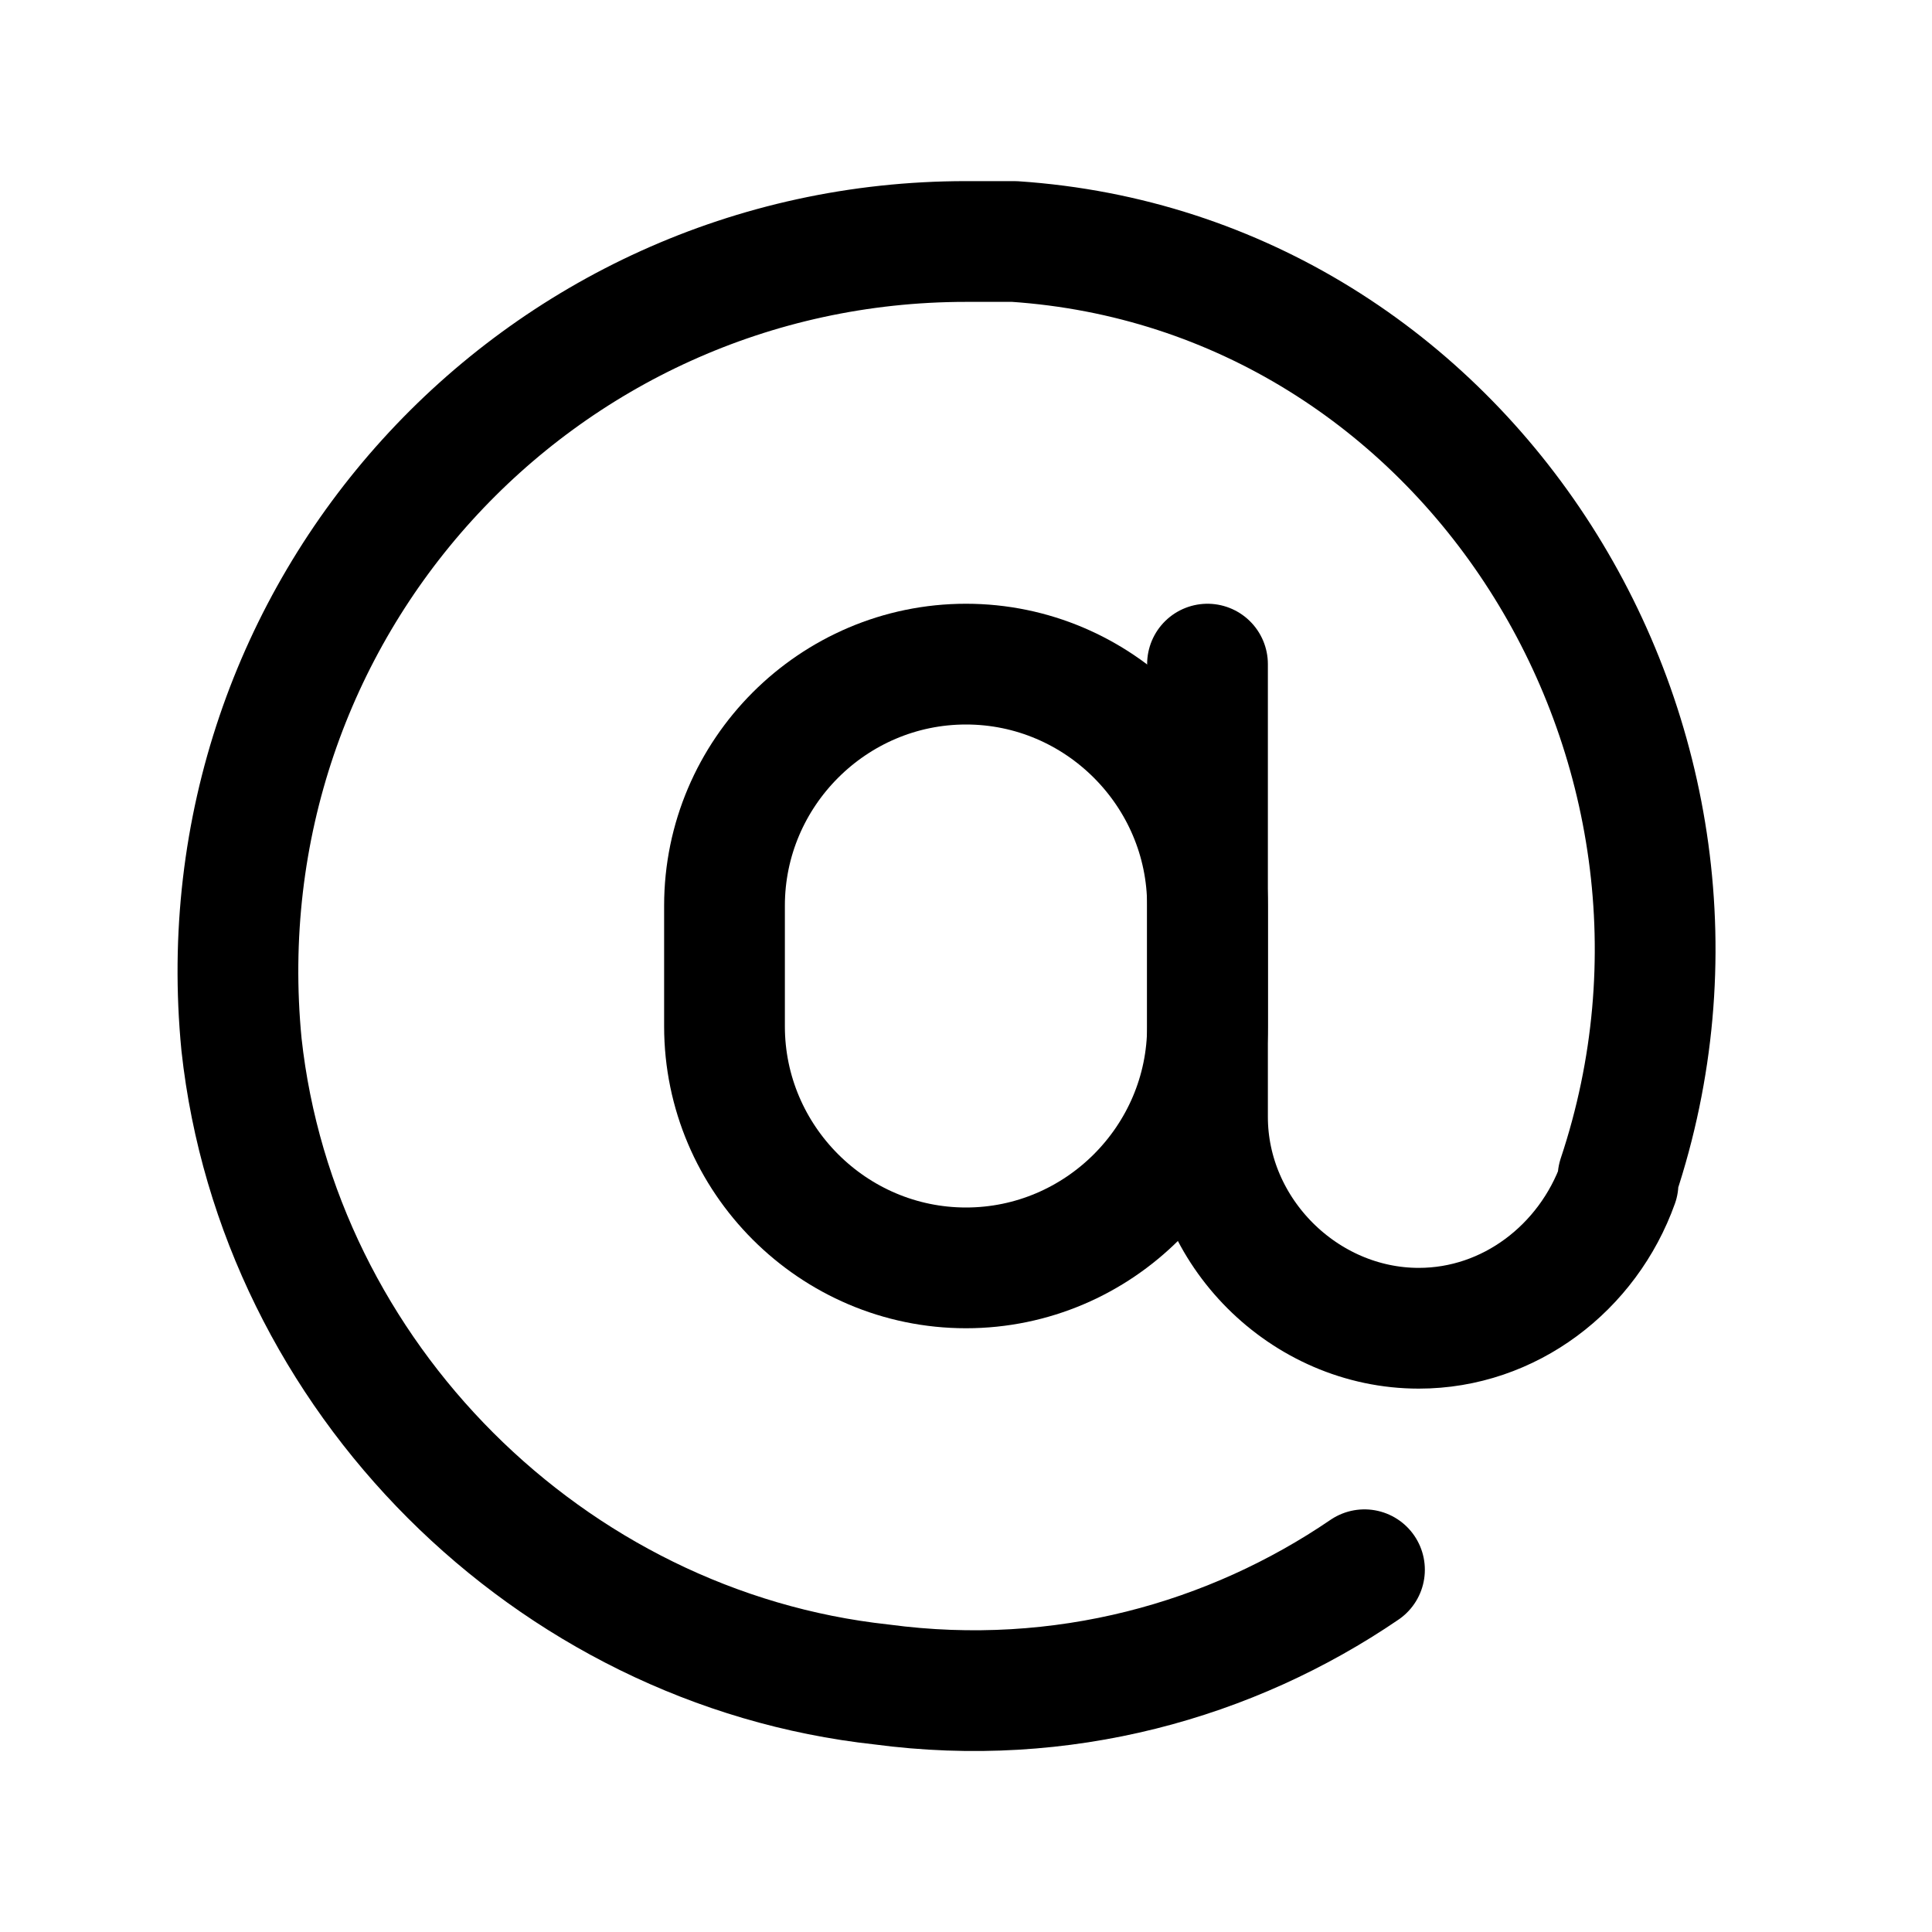
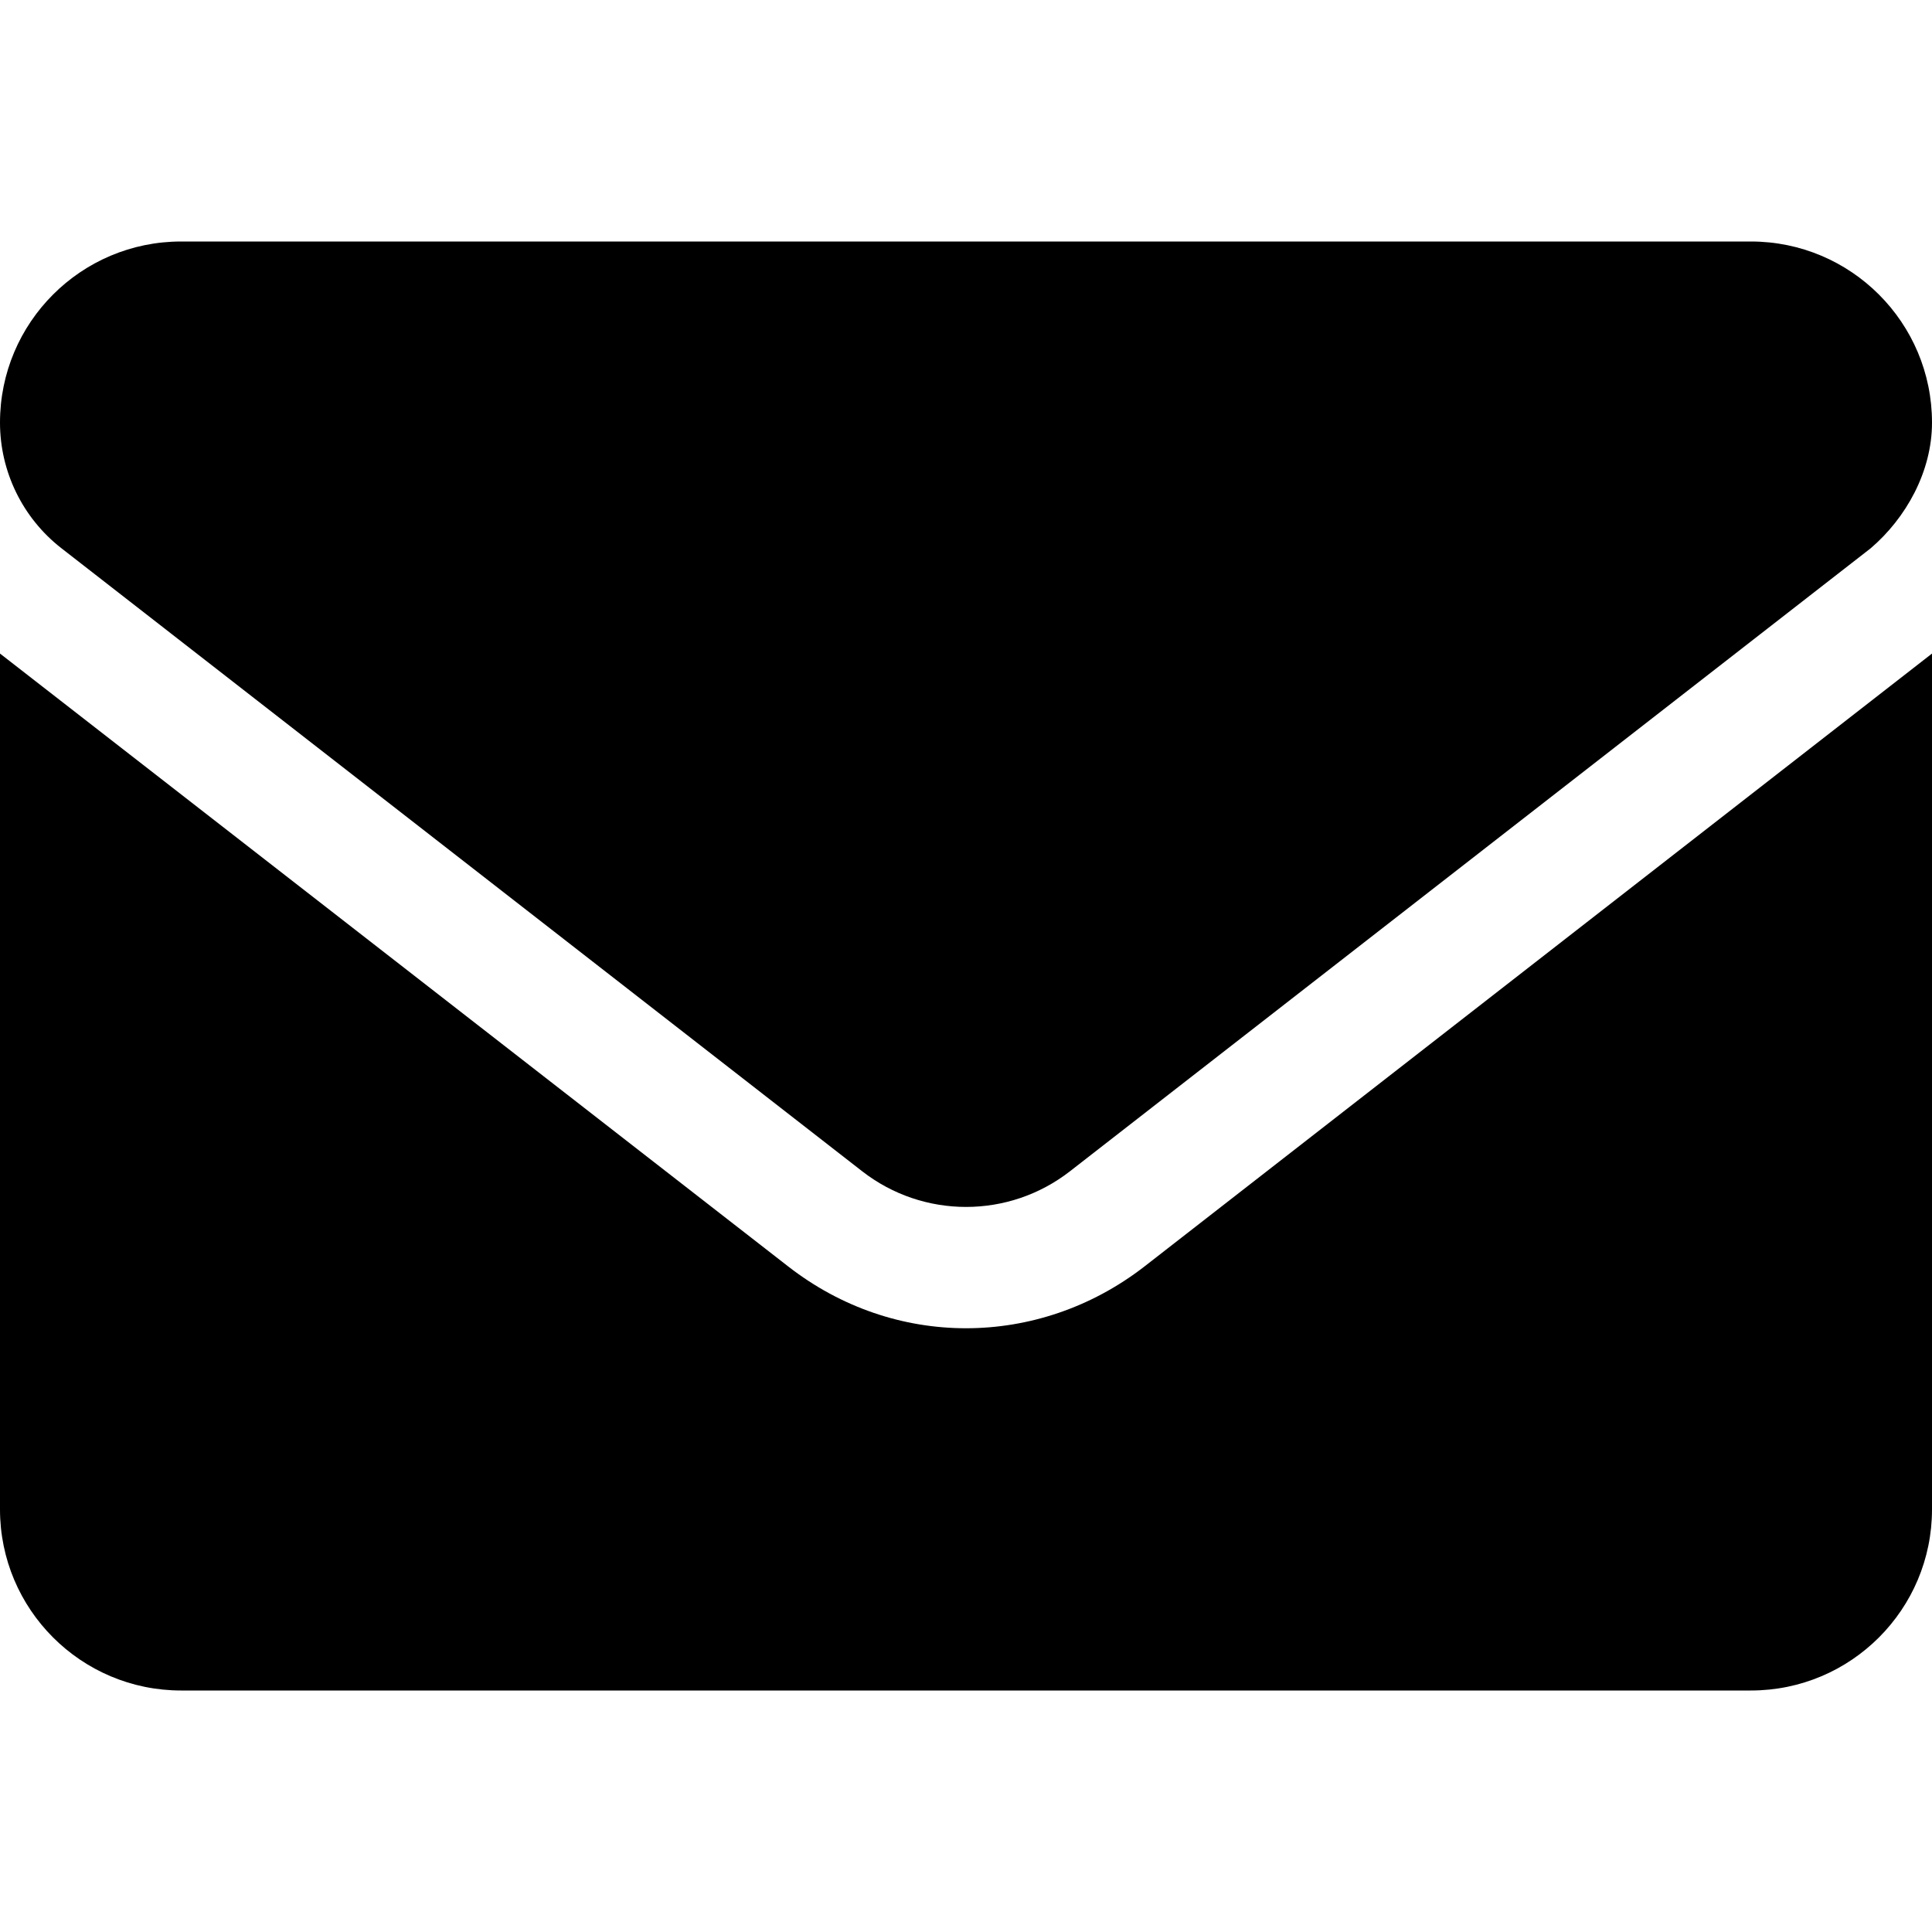
- <svg xmlns="http://www.w3.org/2000/svg" id="Icons" style="enable-background:new 0 0 32 32;" version="1.1" viewBox="0 0 32 32" xml:space="preserve">
-   <style type="text/css">
- 	.st0{fill:none;stroke:#000000;stroke-width:2;stroke-linecap:round;stroke-linejoin:round;stroke-miterlimit:10;}
- 	.st1{fill:none;stroke:#000000;stroke-width:2;stroke-linejoin:round;stroke-miterlimit:10;}
- </style>
-   <path class="st0" d="M22.6,26c-2.2,1.5-5,2.3-8,1.9c-5.5-0.6-10-5.1-10.6-10.6C3.3,10.1,8.9,4,16,4c0.3,0,0.6,0,0.8,0  c7.5,0.5,12.4,8.3,10,15.5l0,0.1C26.3,21,25,22,23.5,22h0c-1.9,0-3.5-1.6-3.5-3.5V11" />
-   <path class="st0" d="M16,21L16,21c-2.2,0-4-1.8-4-4v-2c0-2.2,1.8-4,4-4h0c2.2,0,4,1.8,4,4v2C20,19.2,18.2,21,16,21z" />
+ <svg xmlns="http://www.w3.org/2000/svg" viewBox="0 0 512 512">
+   <path d="M256 352c-16.53 0-33.06-5.422-47.16-16.41L0 173.2V400C0 426.5 21.49 448 48 448h416c26.51 0 48-21.49 48-48V173.2l-208.8 162.5C289.1 346.6 272.5 352 256 352zM16.29 145.3l212.2 165.1c16.19 12.6 38.87 12.6 55.06 0l212.2-165.1C505.1 137.3 512 125 512 112C512 85.49 490.5 64 464 64h-416C21.49 64 0 85.49 0 112C0 125 6.01 137.3 16.29 145.3z" />
</svg>
